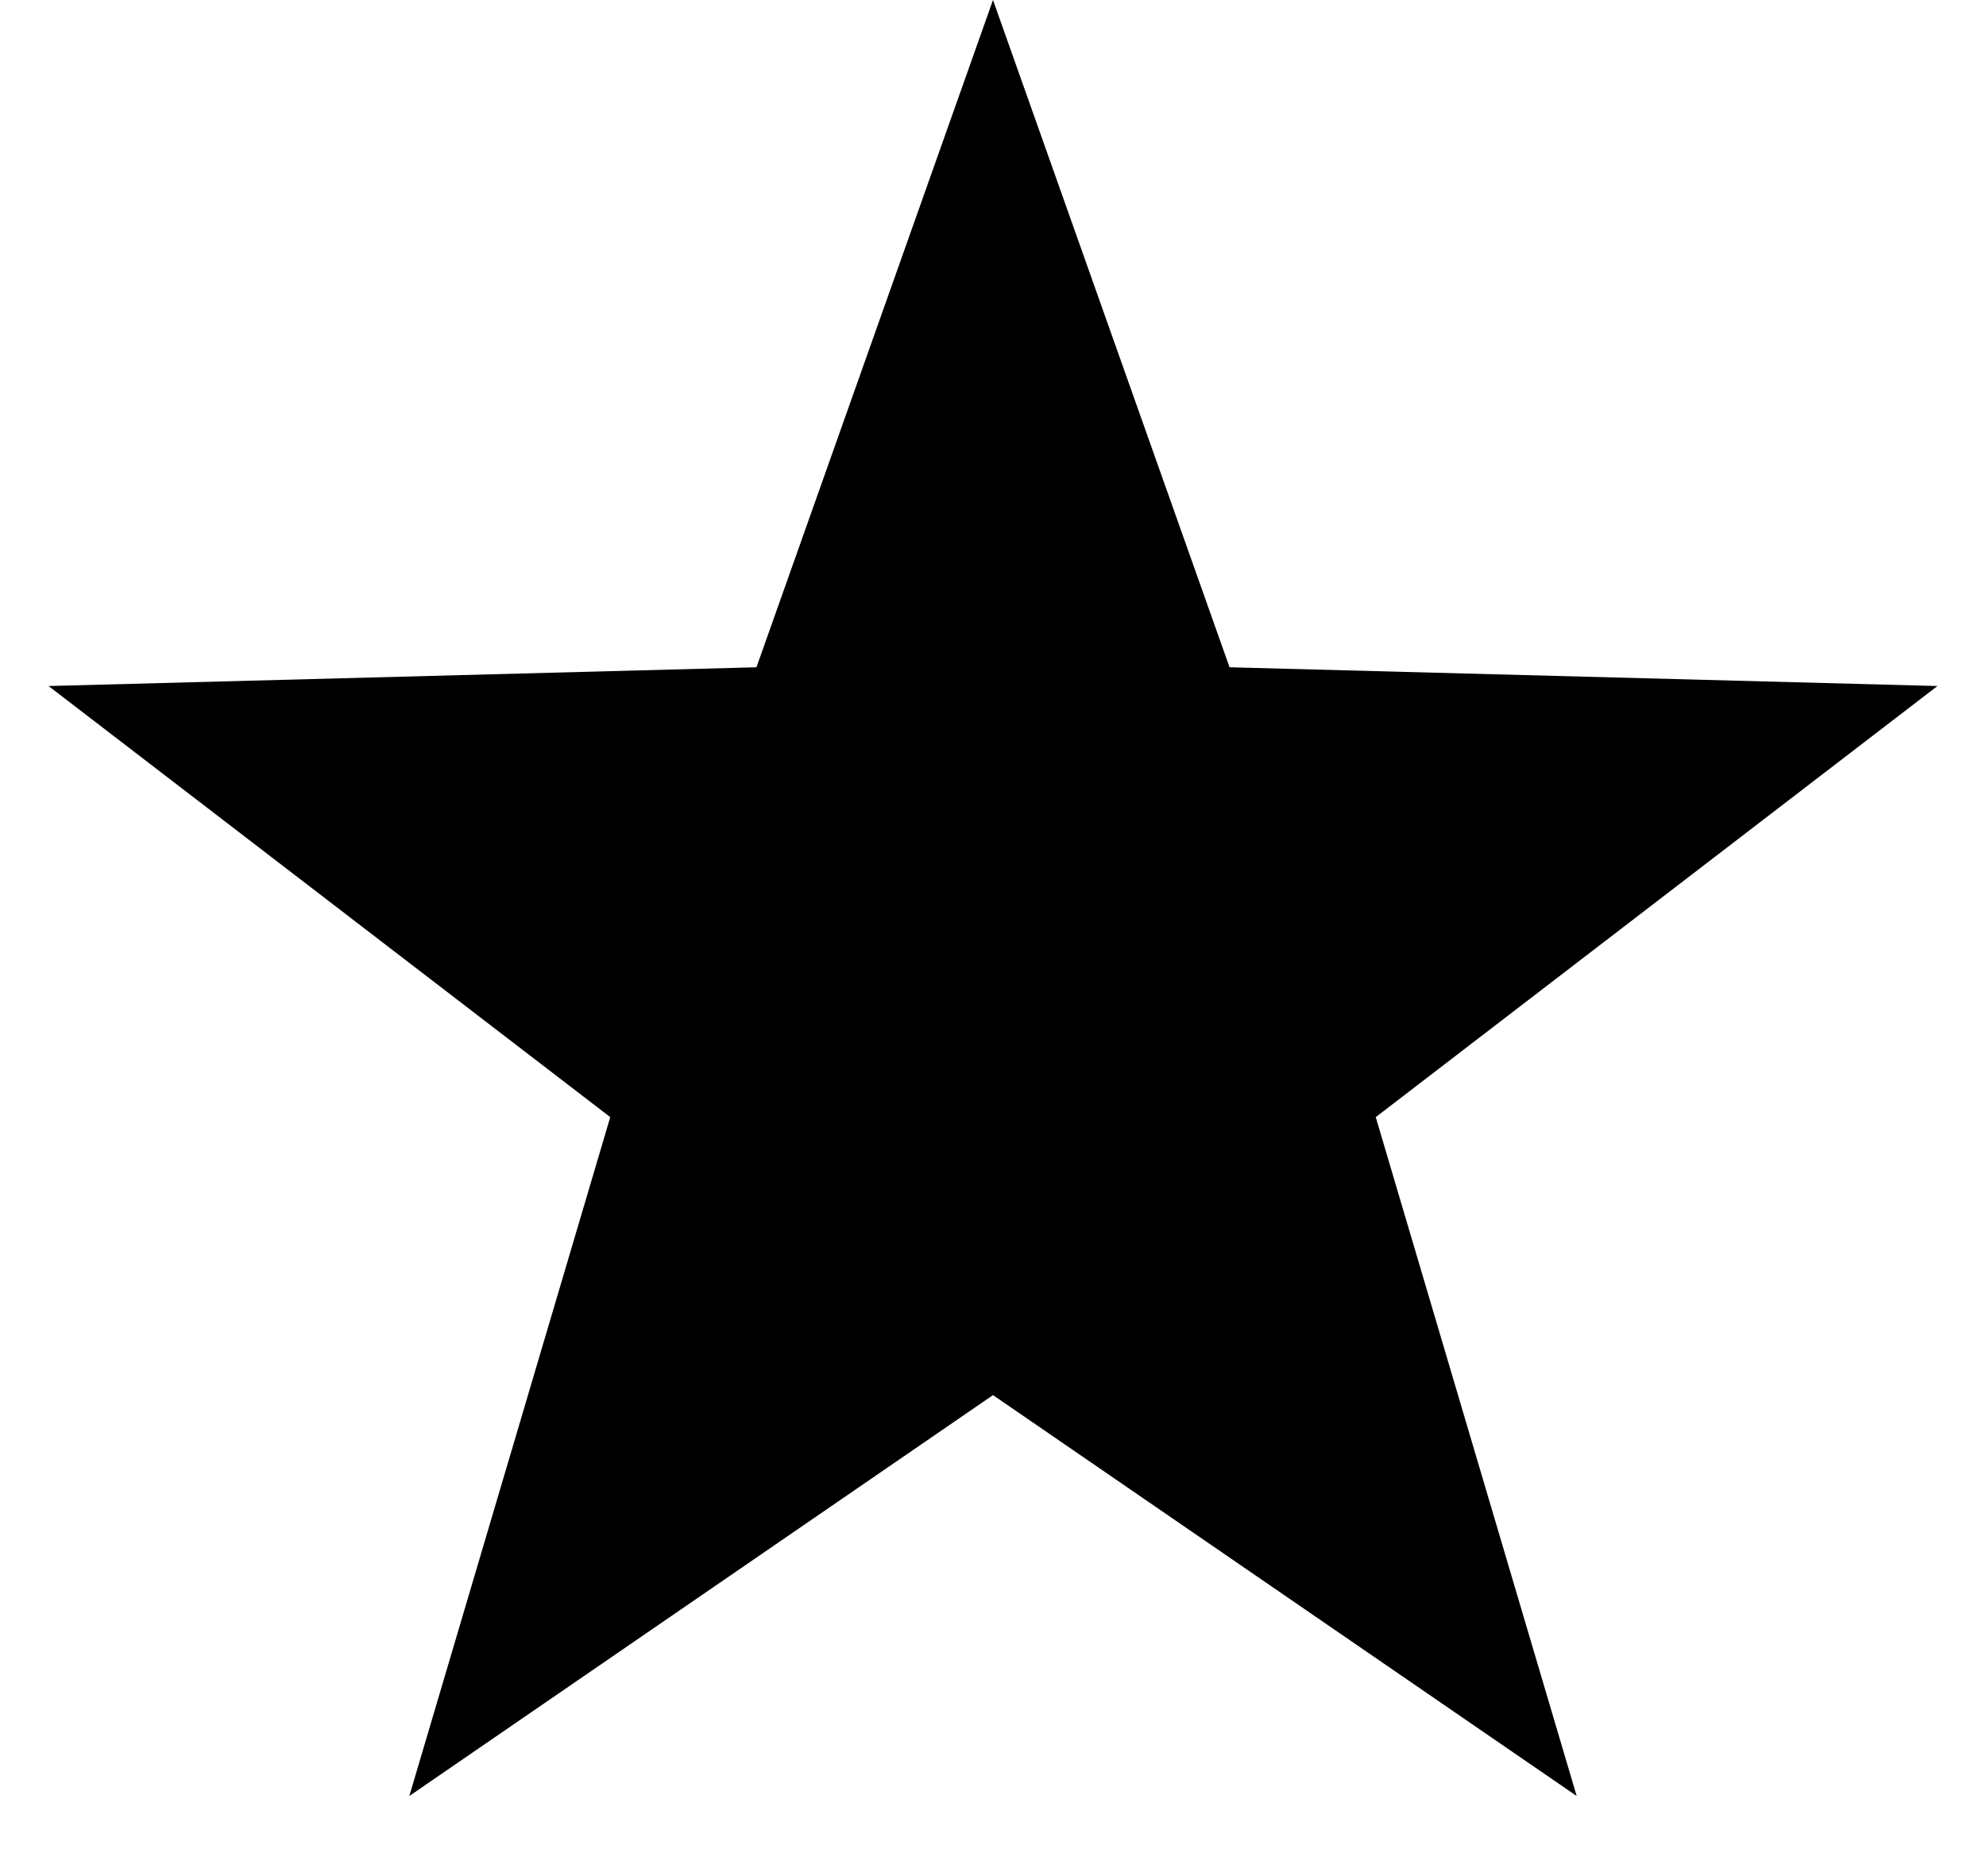
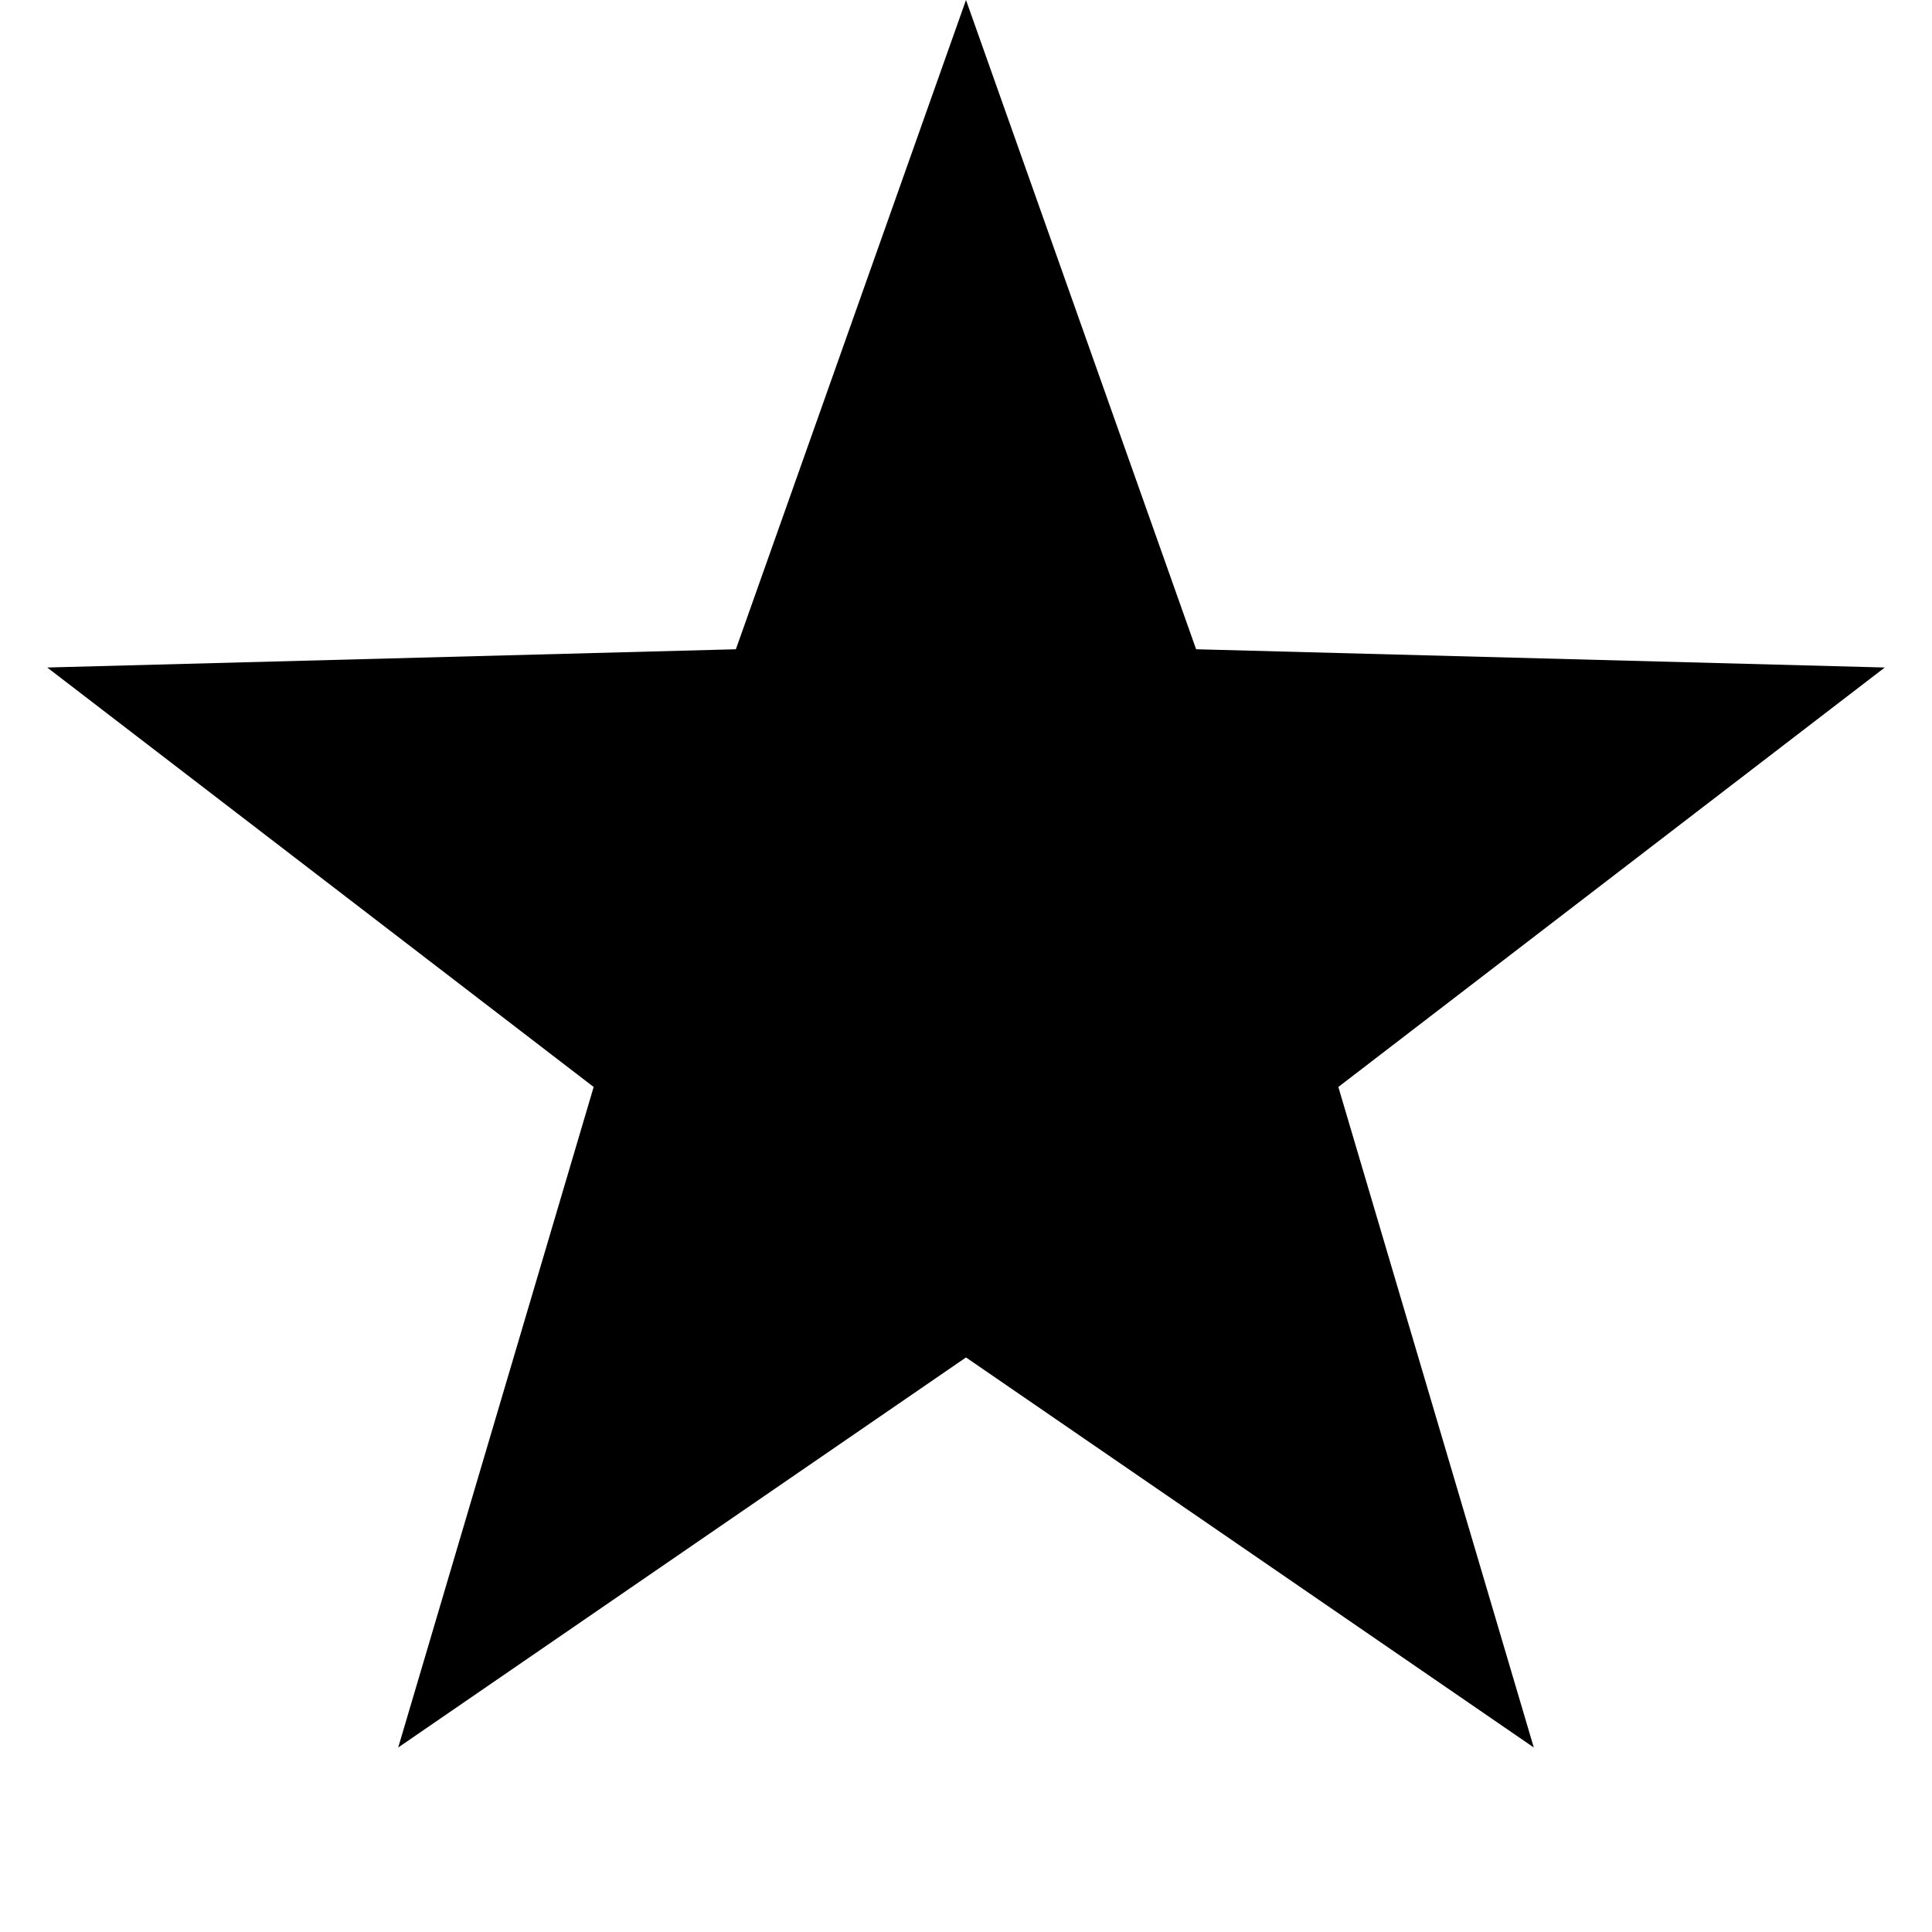
- <svg xmlns="http://www.w3.org/2000/svg" width="18" height="17" viewBox="0 0 18 17">
+ <svg xmlns="http://www.w3.org/2000/svg" width="18" height="18" viewBox="0 0 18 18">
  <polygon fill="#000000" fill-rule="evenodd" points="9 12.647 3.71 16.281 5.531 10.127 .44 6.219 6.856 6.049 9 0 11.144 6.049 17.56 6.219 12.469 10.127 14.29 16.281" />
</svg>
